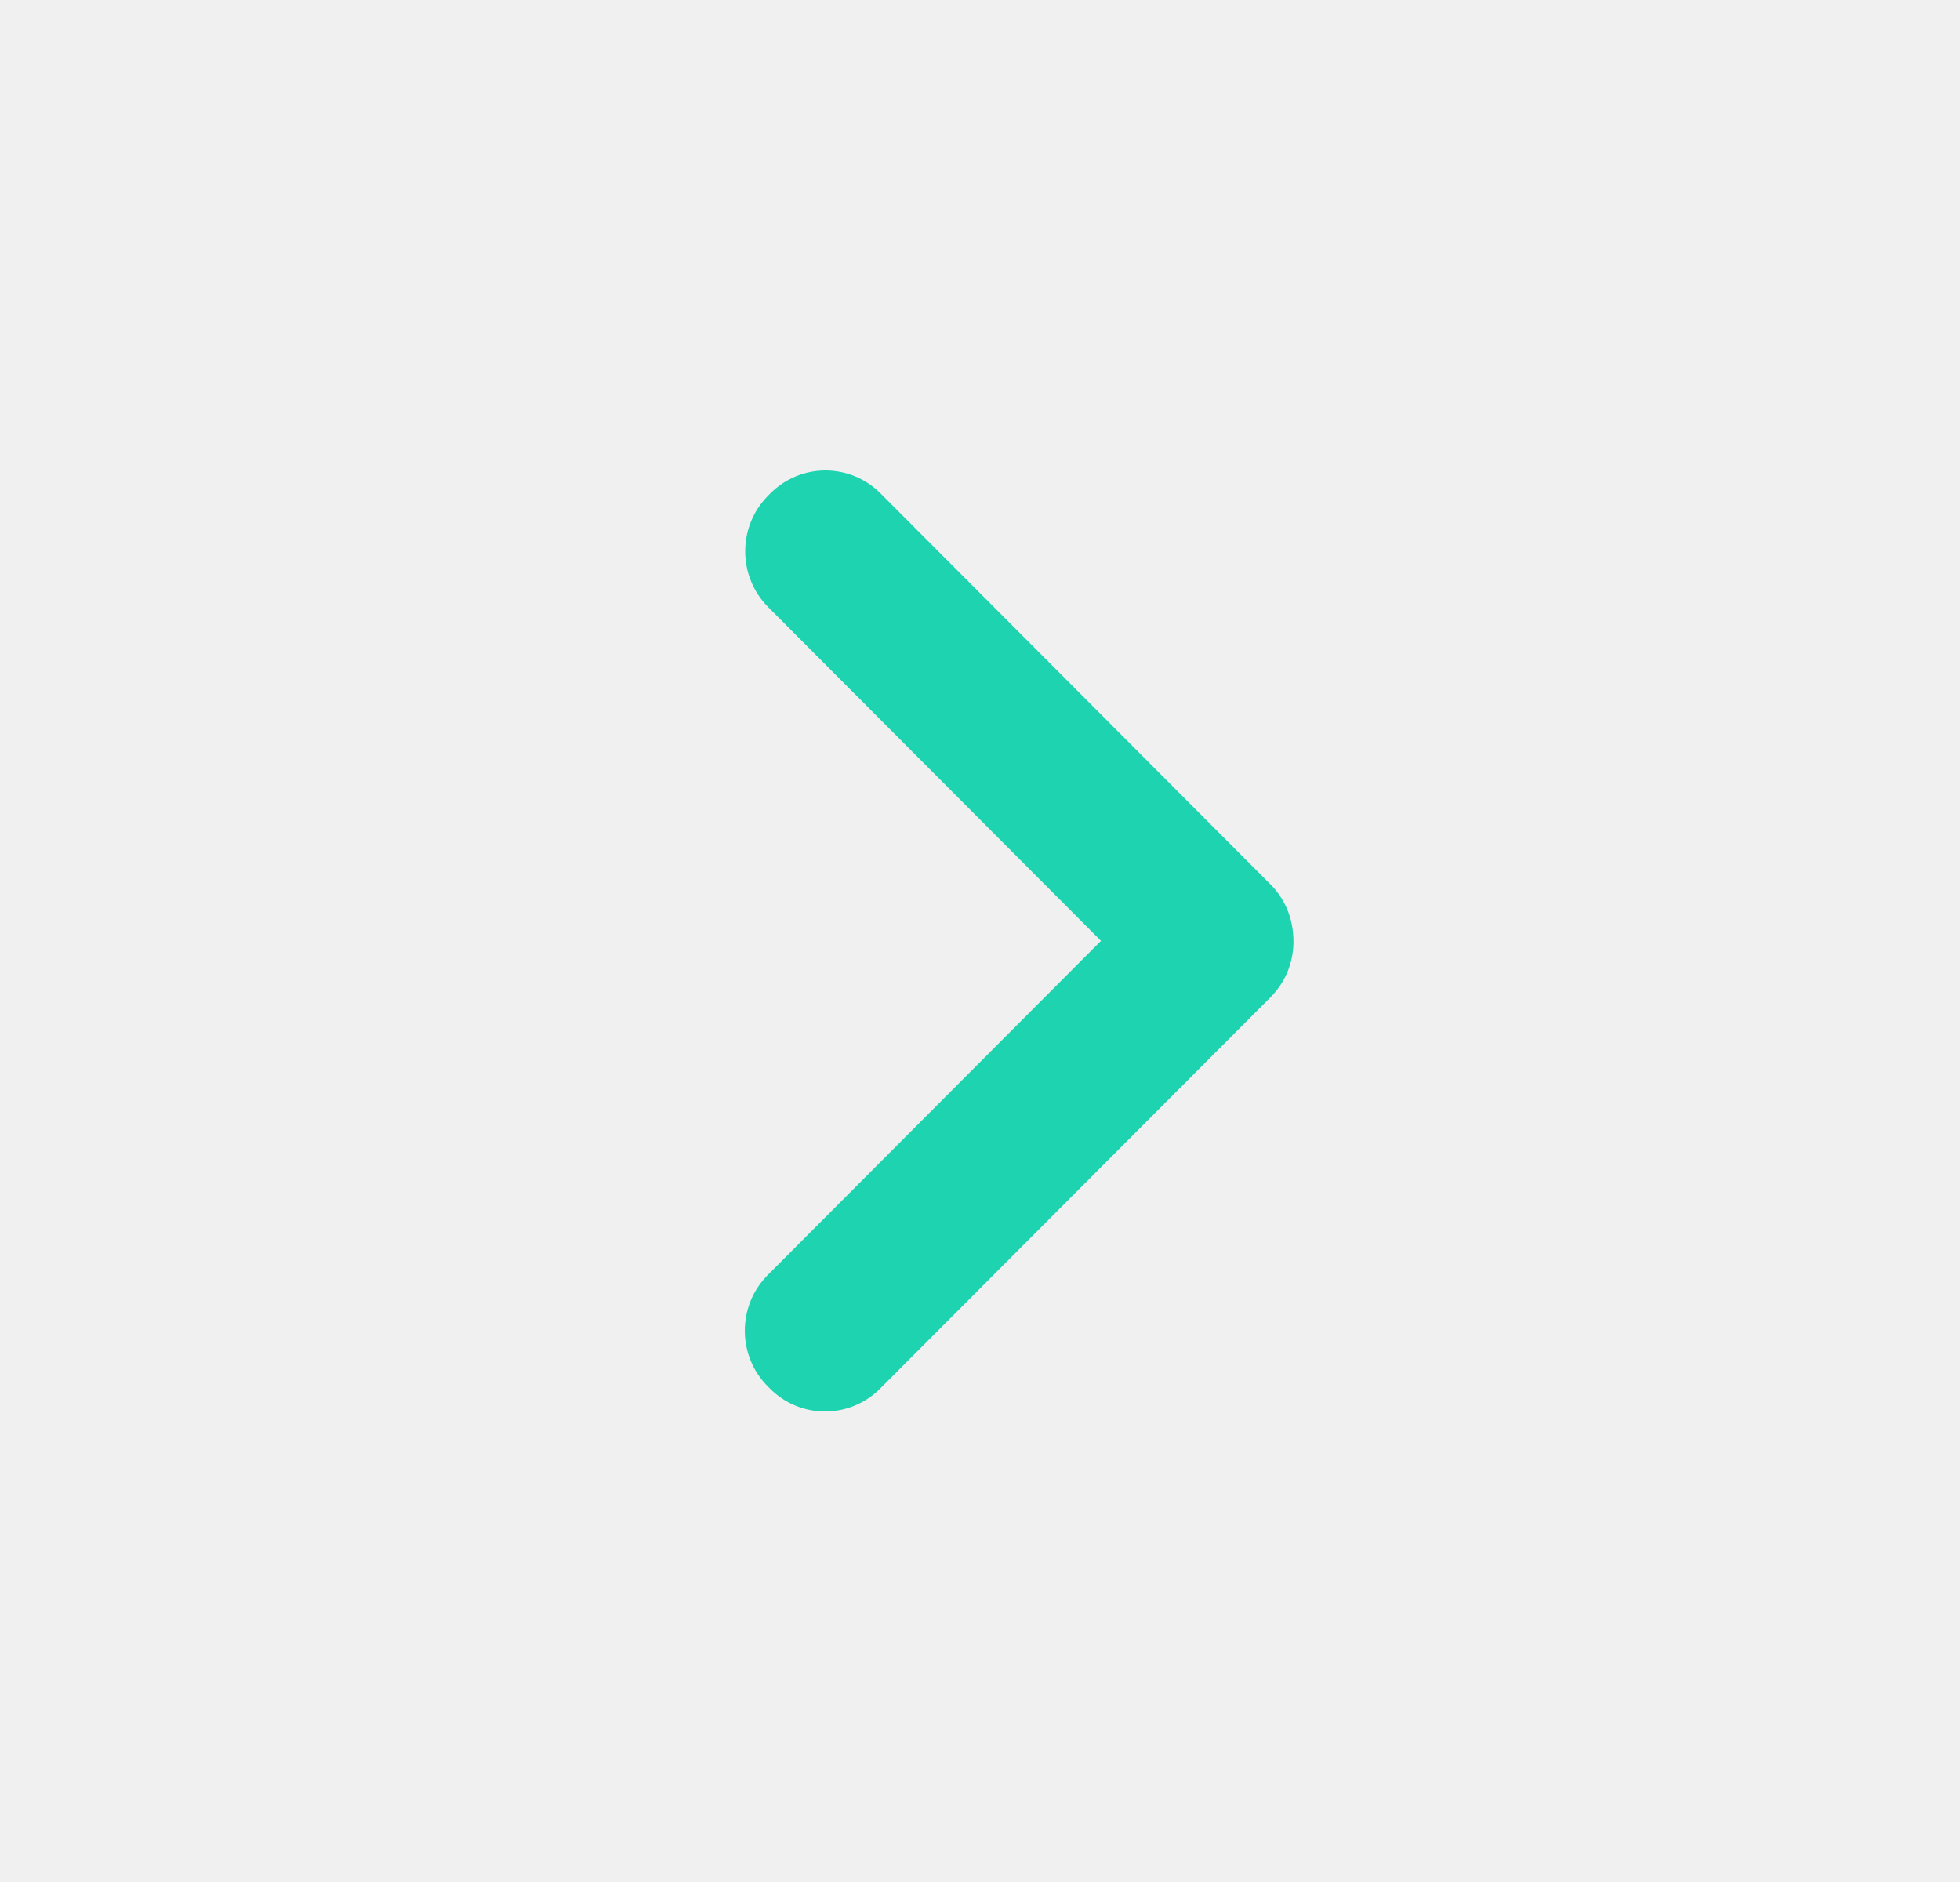
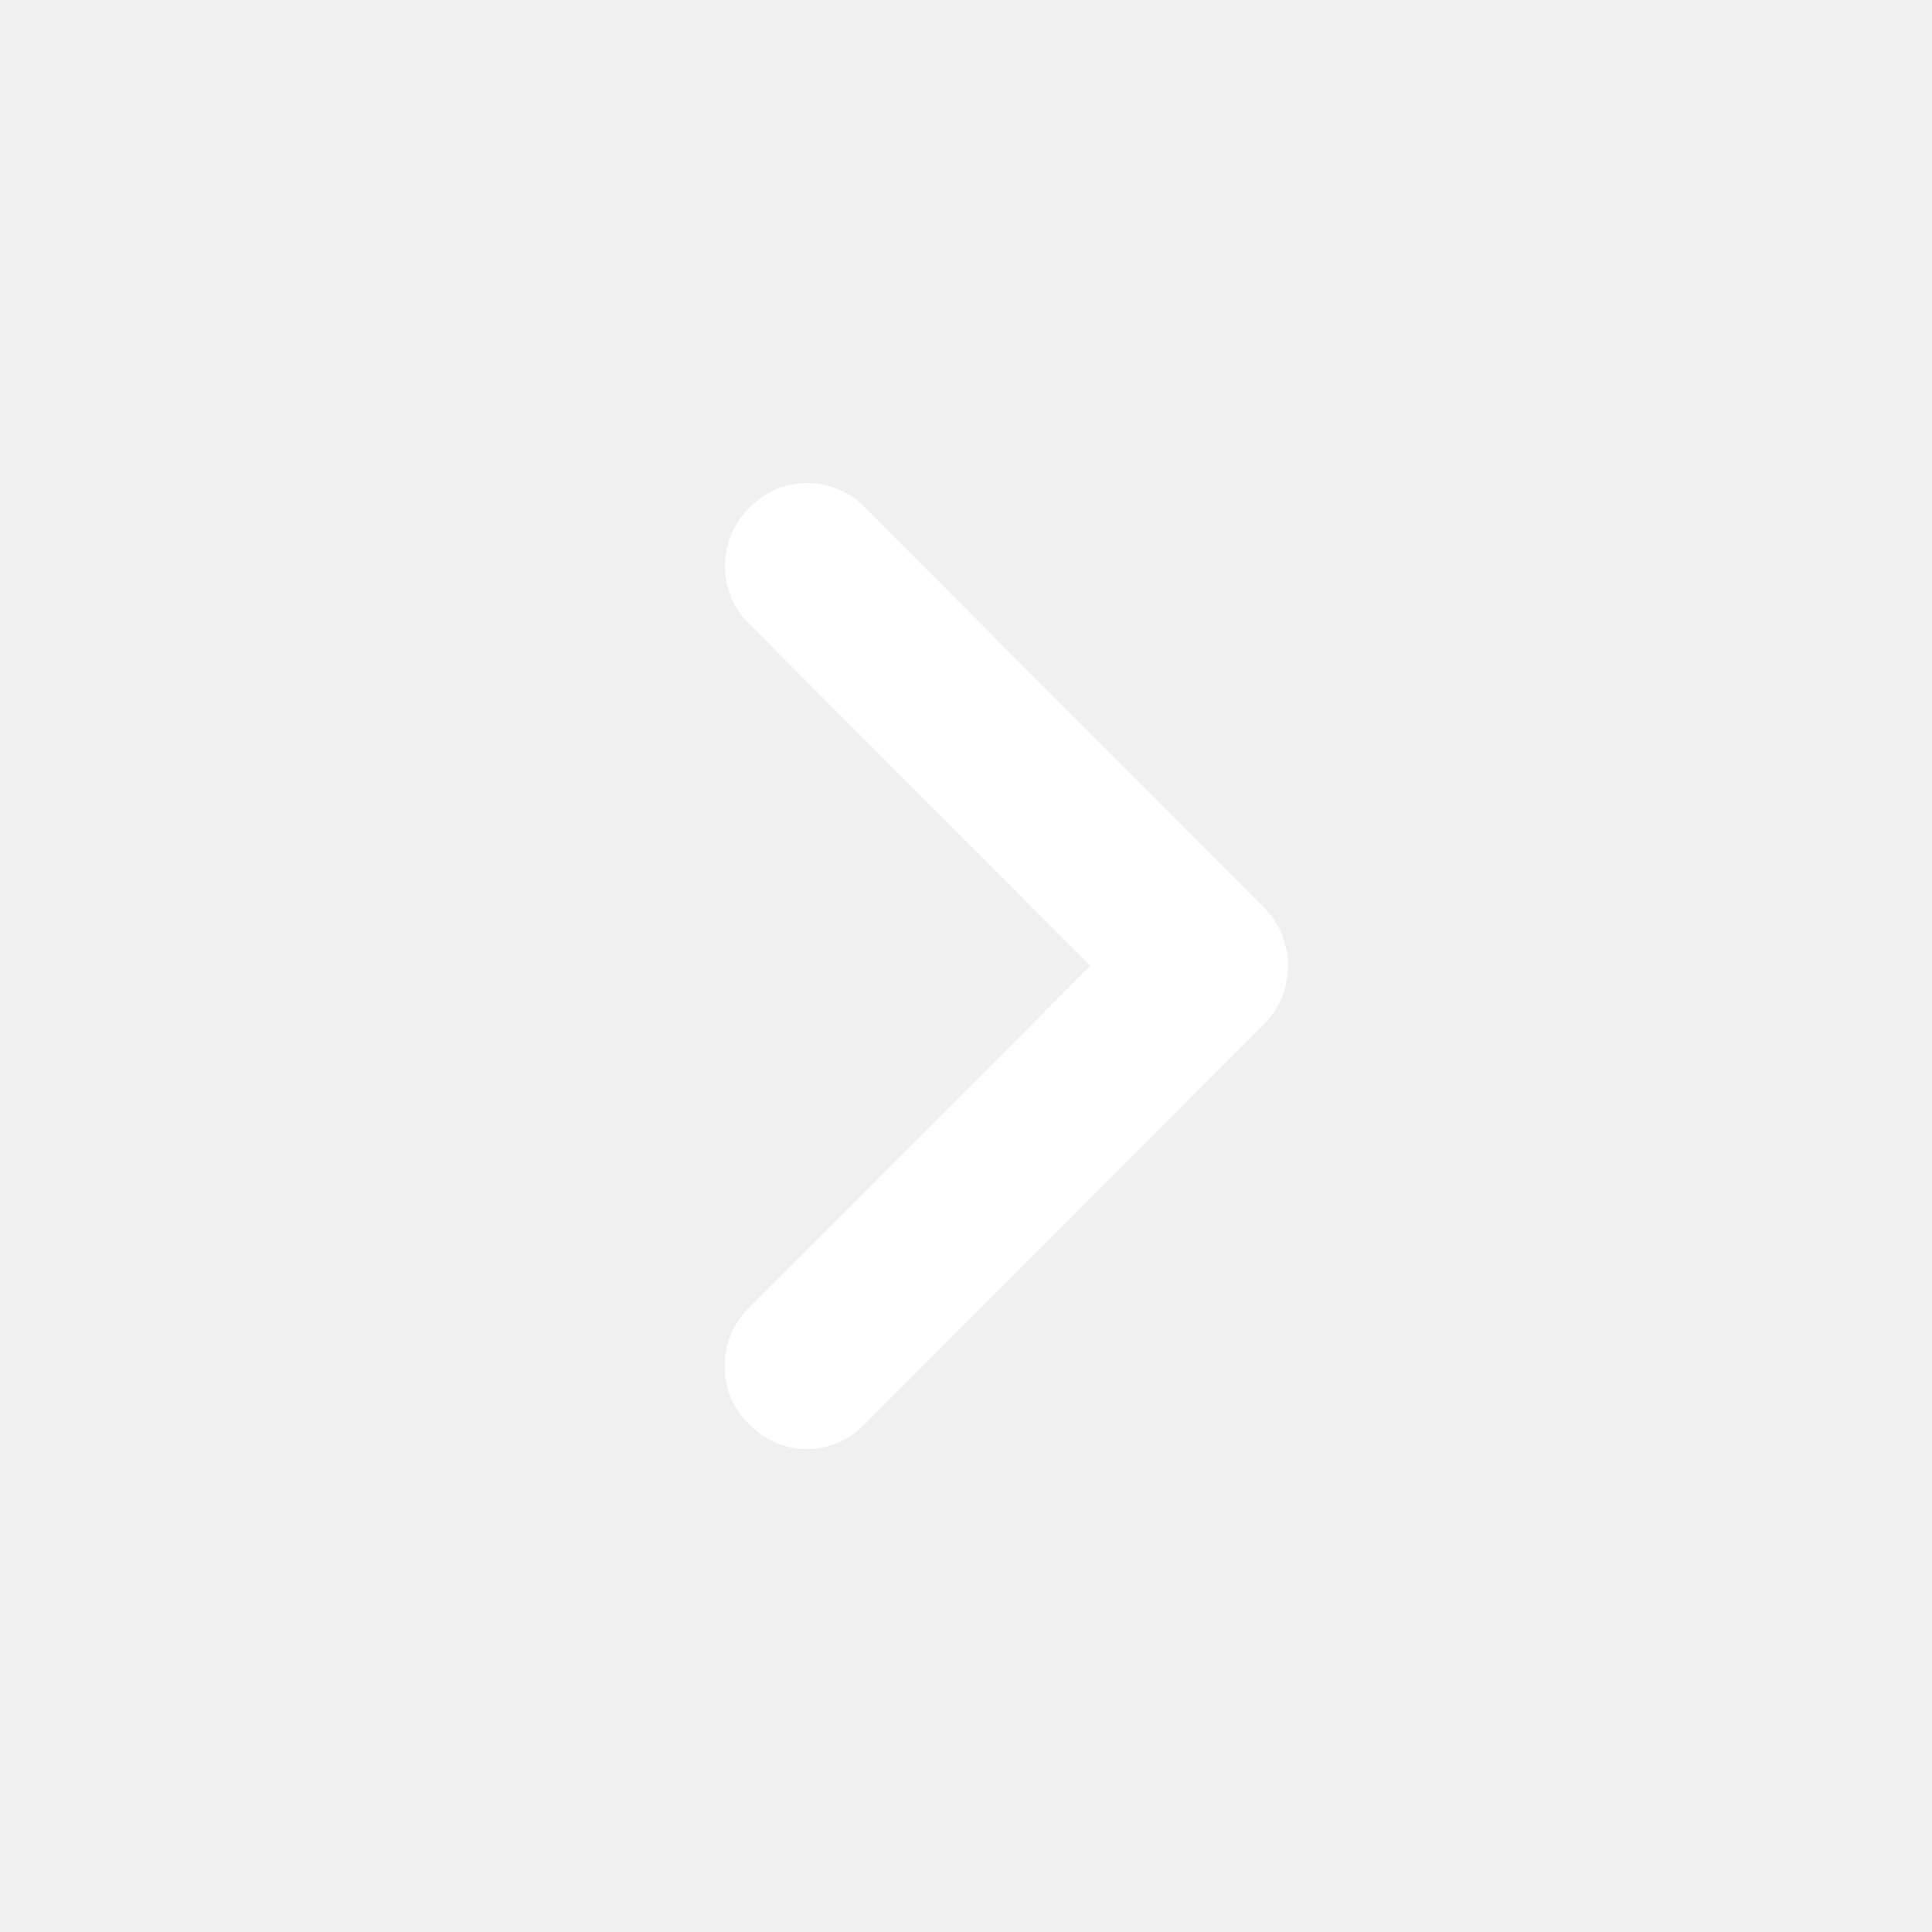
- <svg xmlns="http://www.w3.org/2000/svg" width="25" height="24" viewBox="0 0 25 24" fill="none">
-   <path d="M9.79 17.677C9.402 17.284 9.404 16.649 9.794 16.258L14.043 11.998L9.799 7.743C9.409 7.352 9.407 6.716 9.795 6.323L9.822 6.296C10.21 5.903 10.841 5.901 11.231 6.292L16.204 11.277C16.378 11.451 16.474 11.674 16.493 11.902C16.523 12.193 16.428 12.495 16.206 12.717L11.226 17.708C10.835 18.099 10.205 18.097 9.817 17.704L9.79 17.677Z" fill="#1DD3B0" />
+ <svg xmlns="http://www.w3.org/2000/svg" width="24" height="24" viewBox="0 0 24 24" fill="none">
+   <path fill-rule="evenodd" clip-rule="evenodd" d="M13.544 11.998L9.294 16.257C8.904 16.648 8.902 17.284 9.29 17.677L9.317 17.704C9.705 18.097 10.336 18.099 10.726 17.708L15.706 12.716C15.926 12.496 16.022 12.198 15.995 11.909C15.977 11.678 15.88 11.453 15.704 11.277L10.731 6.292C10.341 5.901 9.71 5.903 9.322 6.296L9.295 6.323C8.907 6.716 8.909 7.352 9.299 7.743L13.544 11.998Z" fill="white" />
</svg>
